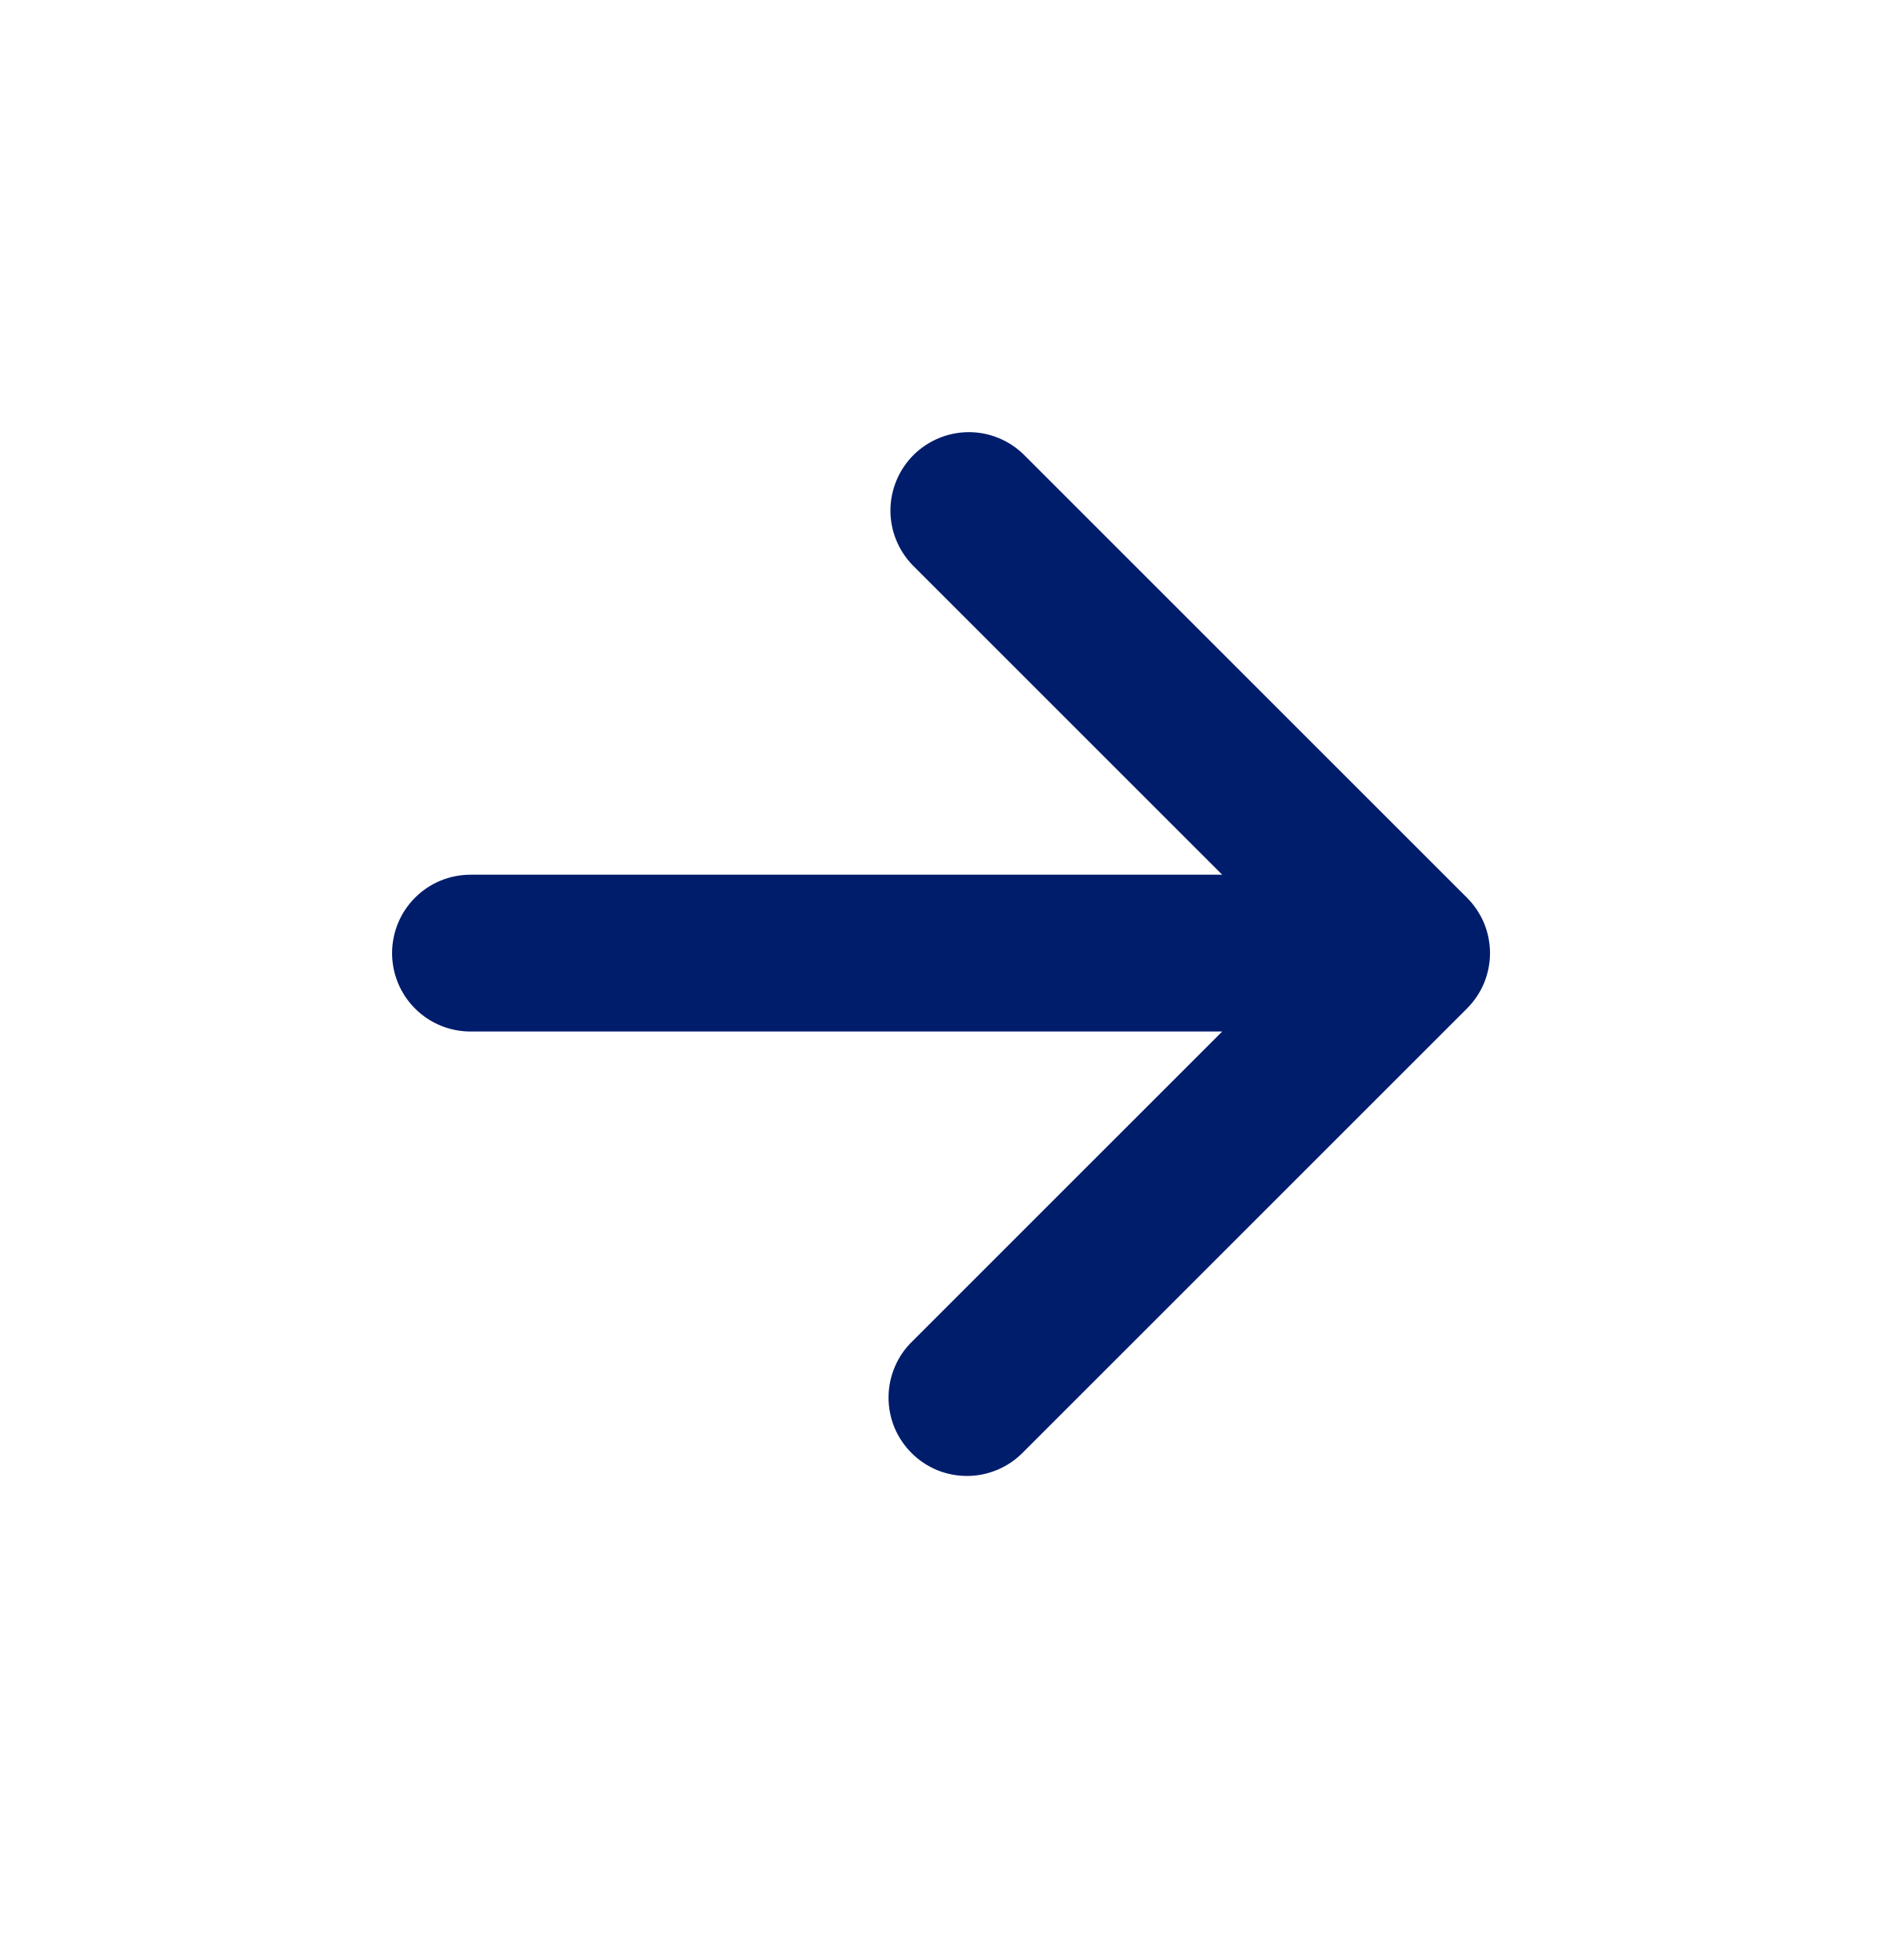
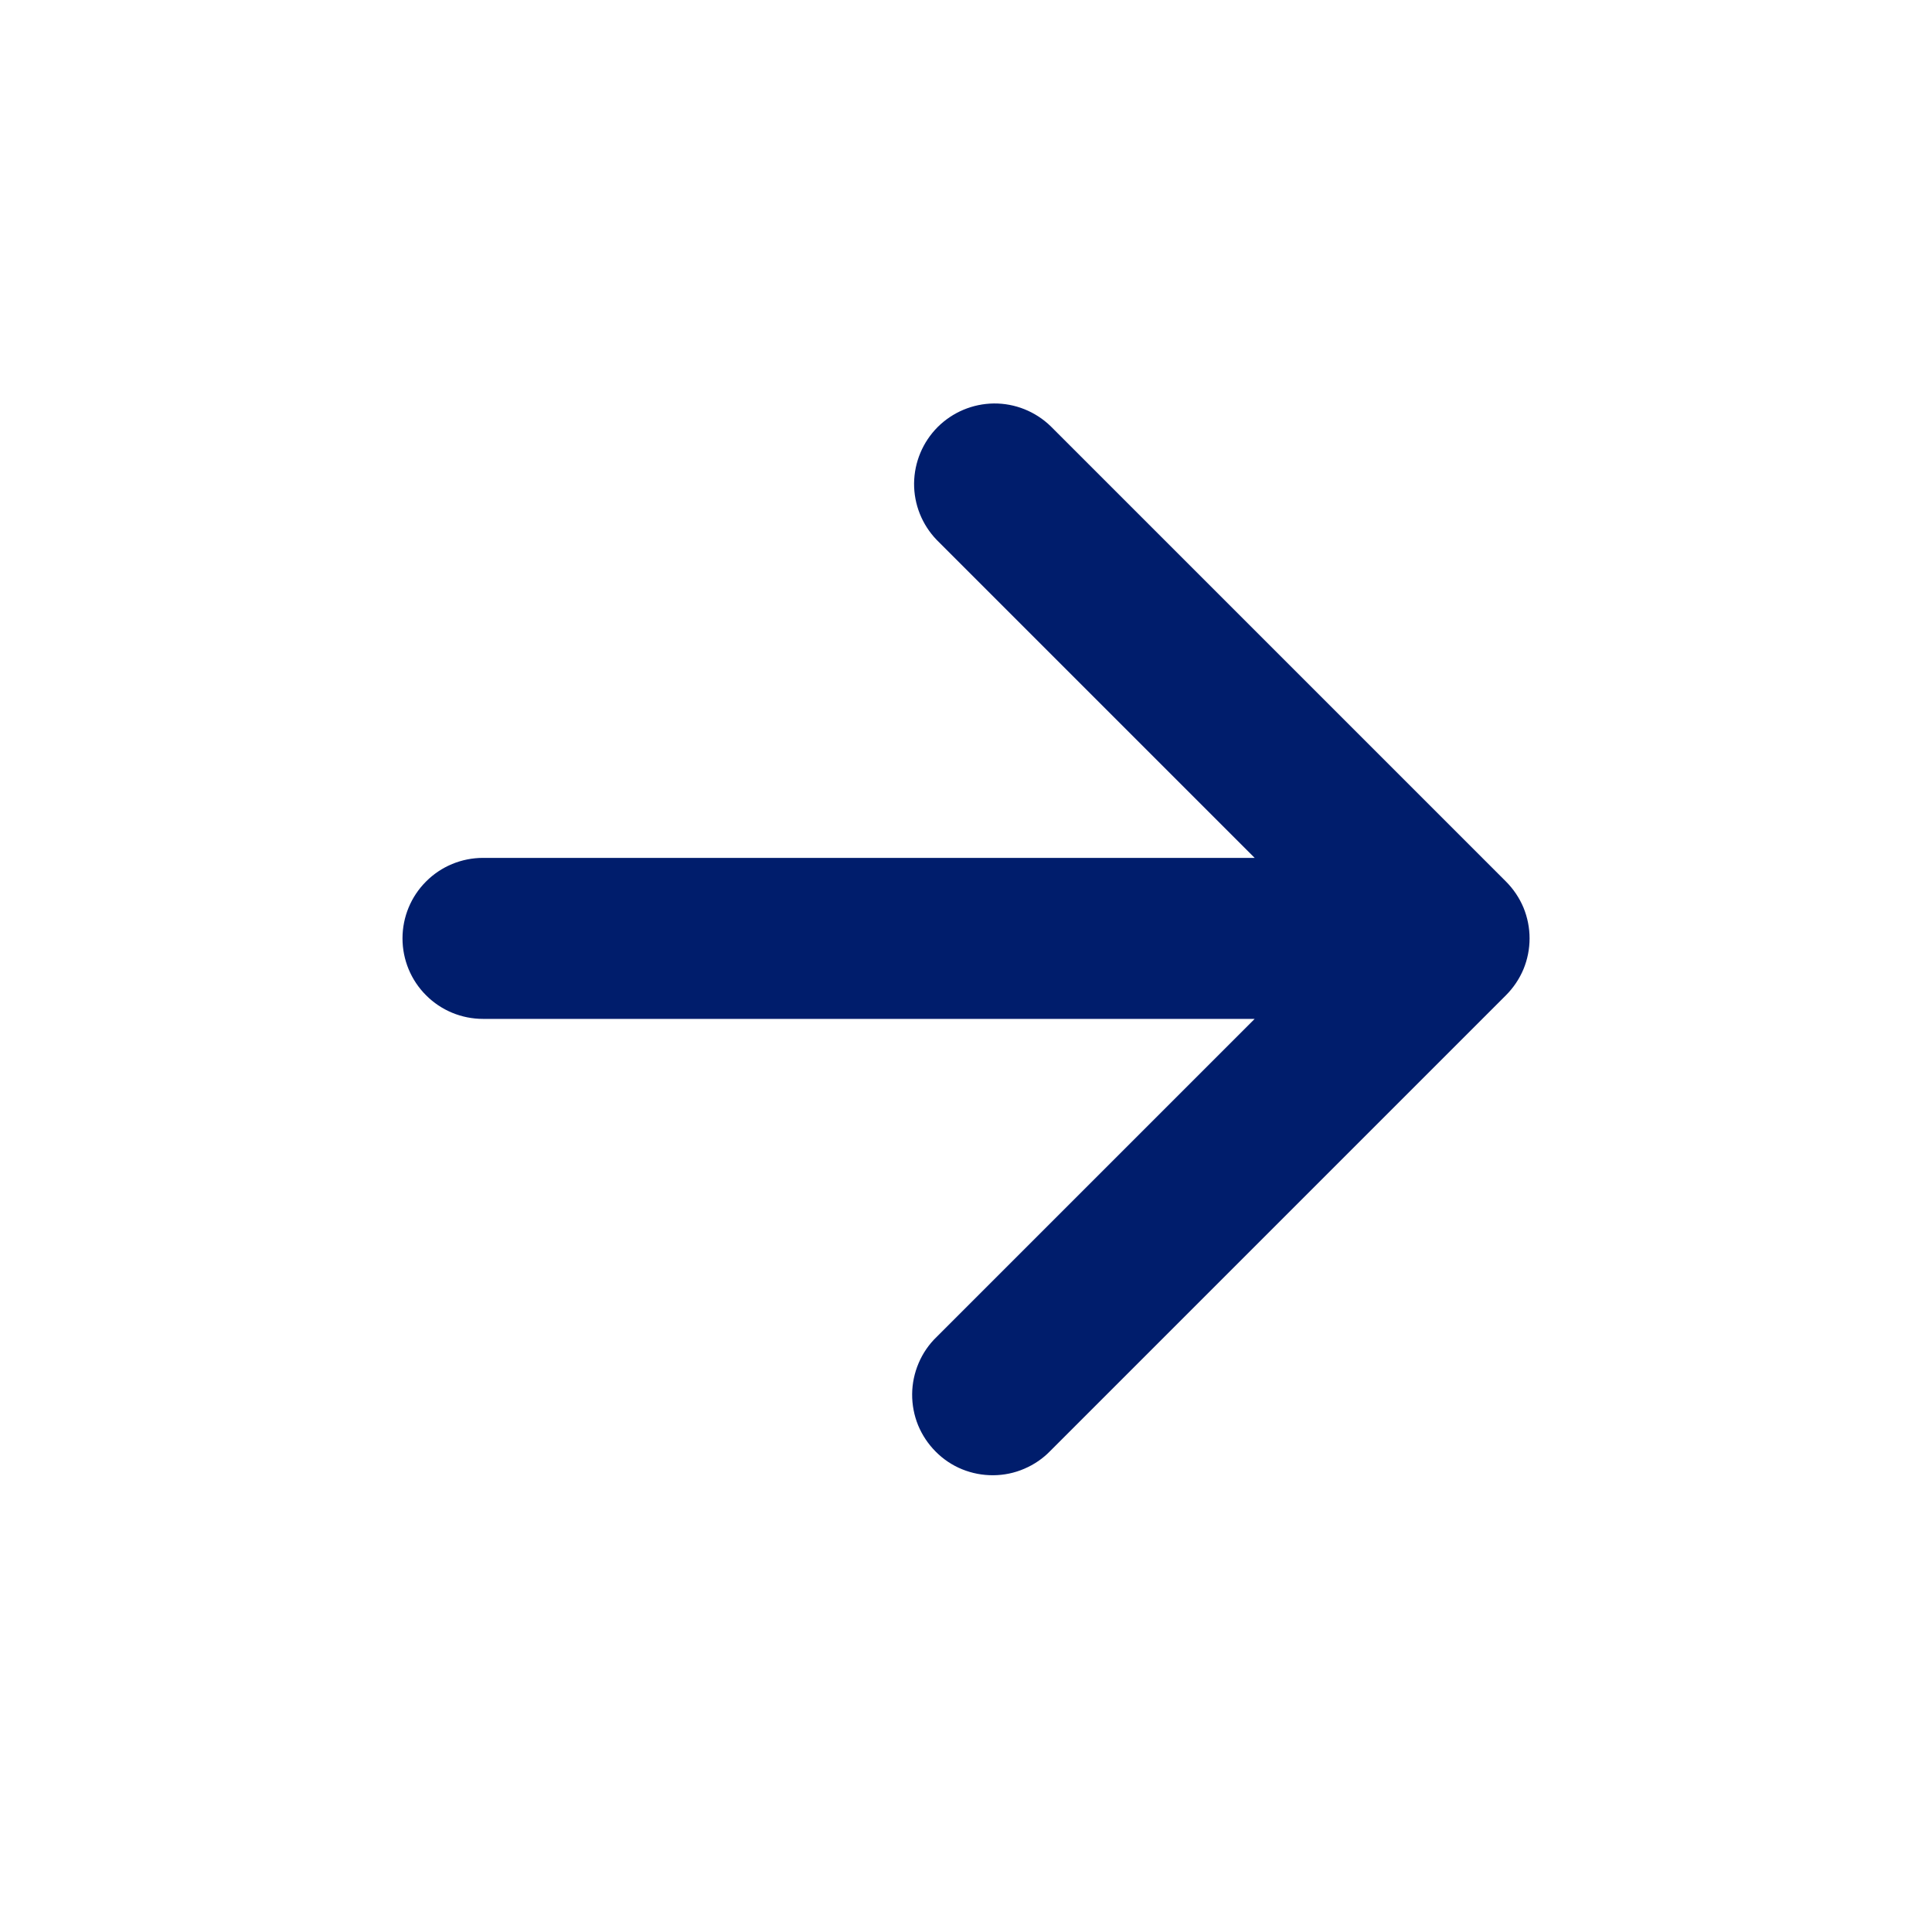
- <svg xmlns="http://www.w3.org/2000/svg" width="24" height="25" viewBox="0 0 24 25" fill="none">
-   <path d="M15.586 11.157L11.636 7.207C11.454 7.018 11.353 6.766 11.355 6.504C11.358 6.241 11.463 5.991 11.648 5.805C11.834 5.62 12.084 5.515 12.347 5.512C12.609 5.51 12.861 5.611 13.05 5.793L18.707 11.45C18.8 11.543 18.874 11.653 18.925 11.774C18.975 11.896 19.001 12.026 19.001 12.157C19.001 12.288 18.975 12.418 18.925 12.54C18.874 12.661 18.8 12.771 18.707 12.864L13.05 18.521C12.958 18.616 12.847 18.693 12.725 18.745C12.603 18.797 12.472 18.825 12.339 18.826C12.207 18.827 12.075 18.802 11.952 18.752C11.829 18.701 11.717 18.627 11.624 18.533C11.53 18.439 11.456 18.328 11.405 18.205C11.355 18.082 11.33 17.95 11.331 17.818C11.332 17.685 11.36 17.554 11.412 17.432C11.464 17.31 11.54 17.199 11.636 17.107L15.586 13.157H6C5.735 13.157 5.48 13.052 5.293 12.864C5.105 12.677 5 12.422 5 12.157C5 11.892 5.105 11.637 5.293 11.45C5.48 11.262 5.735 11.157 6 11.157H15.586V11.157Z" fill="#001D6C" />
+ <svg xmlns="http://www.w3.org/2000/svg" width="24" height="24" viewBox="0 0 24 24" fill="none">
+   <path d="M15.586 10.657L11.636 6.707C11.454 6.518 11.353 6.266 11.355 6.004C11.358 5.741 11.463 5.491 11.648 5.305C11.834 5.12 12.084 5.015 12.347 5.012C12.609 5.01 12.861 5.111 13.05 5.293L18.707 10.95C18.8 11.043 18.874 11.153 18.925 11.274C18.975 11.396 19.001 11.526 19.001 11.657C19.001 11.788 18.975 11.919 18.925 12.04C18.874 12.161 18.8 12.271 18.707 12.364L13.05 18.021C12.958 18.117 12.847 18.193 12.725 18.245C12.603 18.298 12.472 18.325 12.339 18.326C12.207 18.327 12.075 18.302 11.952 18.252C11.829 18.202 11.717 18.127 11.624 18.033C11.53 17.939 11.456 17.828 11.405 17.705C11.355 17.582 11.33 17.45 11.331 17.318C11.332 17.185 11.36 17.054 11.412 16.932C11.464 16.81 11.54 16.699 11.636 16.607L15.586 12.657H6C5.735 12.657 5.48 12.552 5.293 12.364C5.105 12.177 5 11.922 5 11.657C5 11.392 5.105 11.137 5.293 10.95C5.48 10.762 5.735 10.657 6 10.657H15.586V10.657Z" fill="#001D6C" />
</svg>
